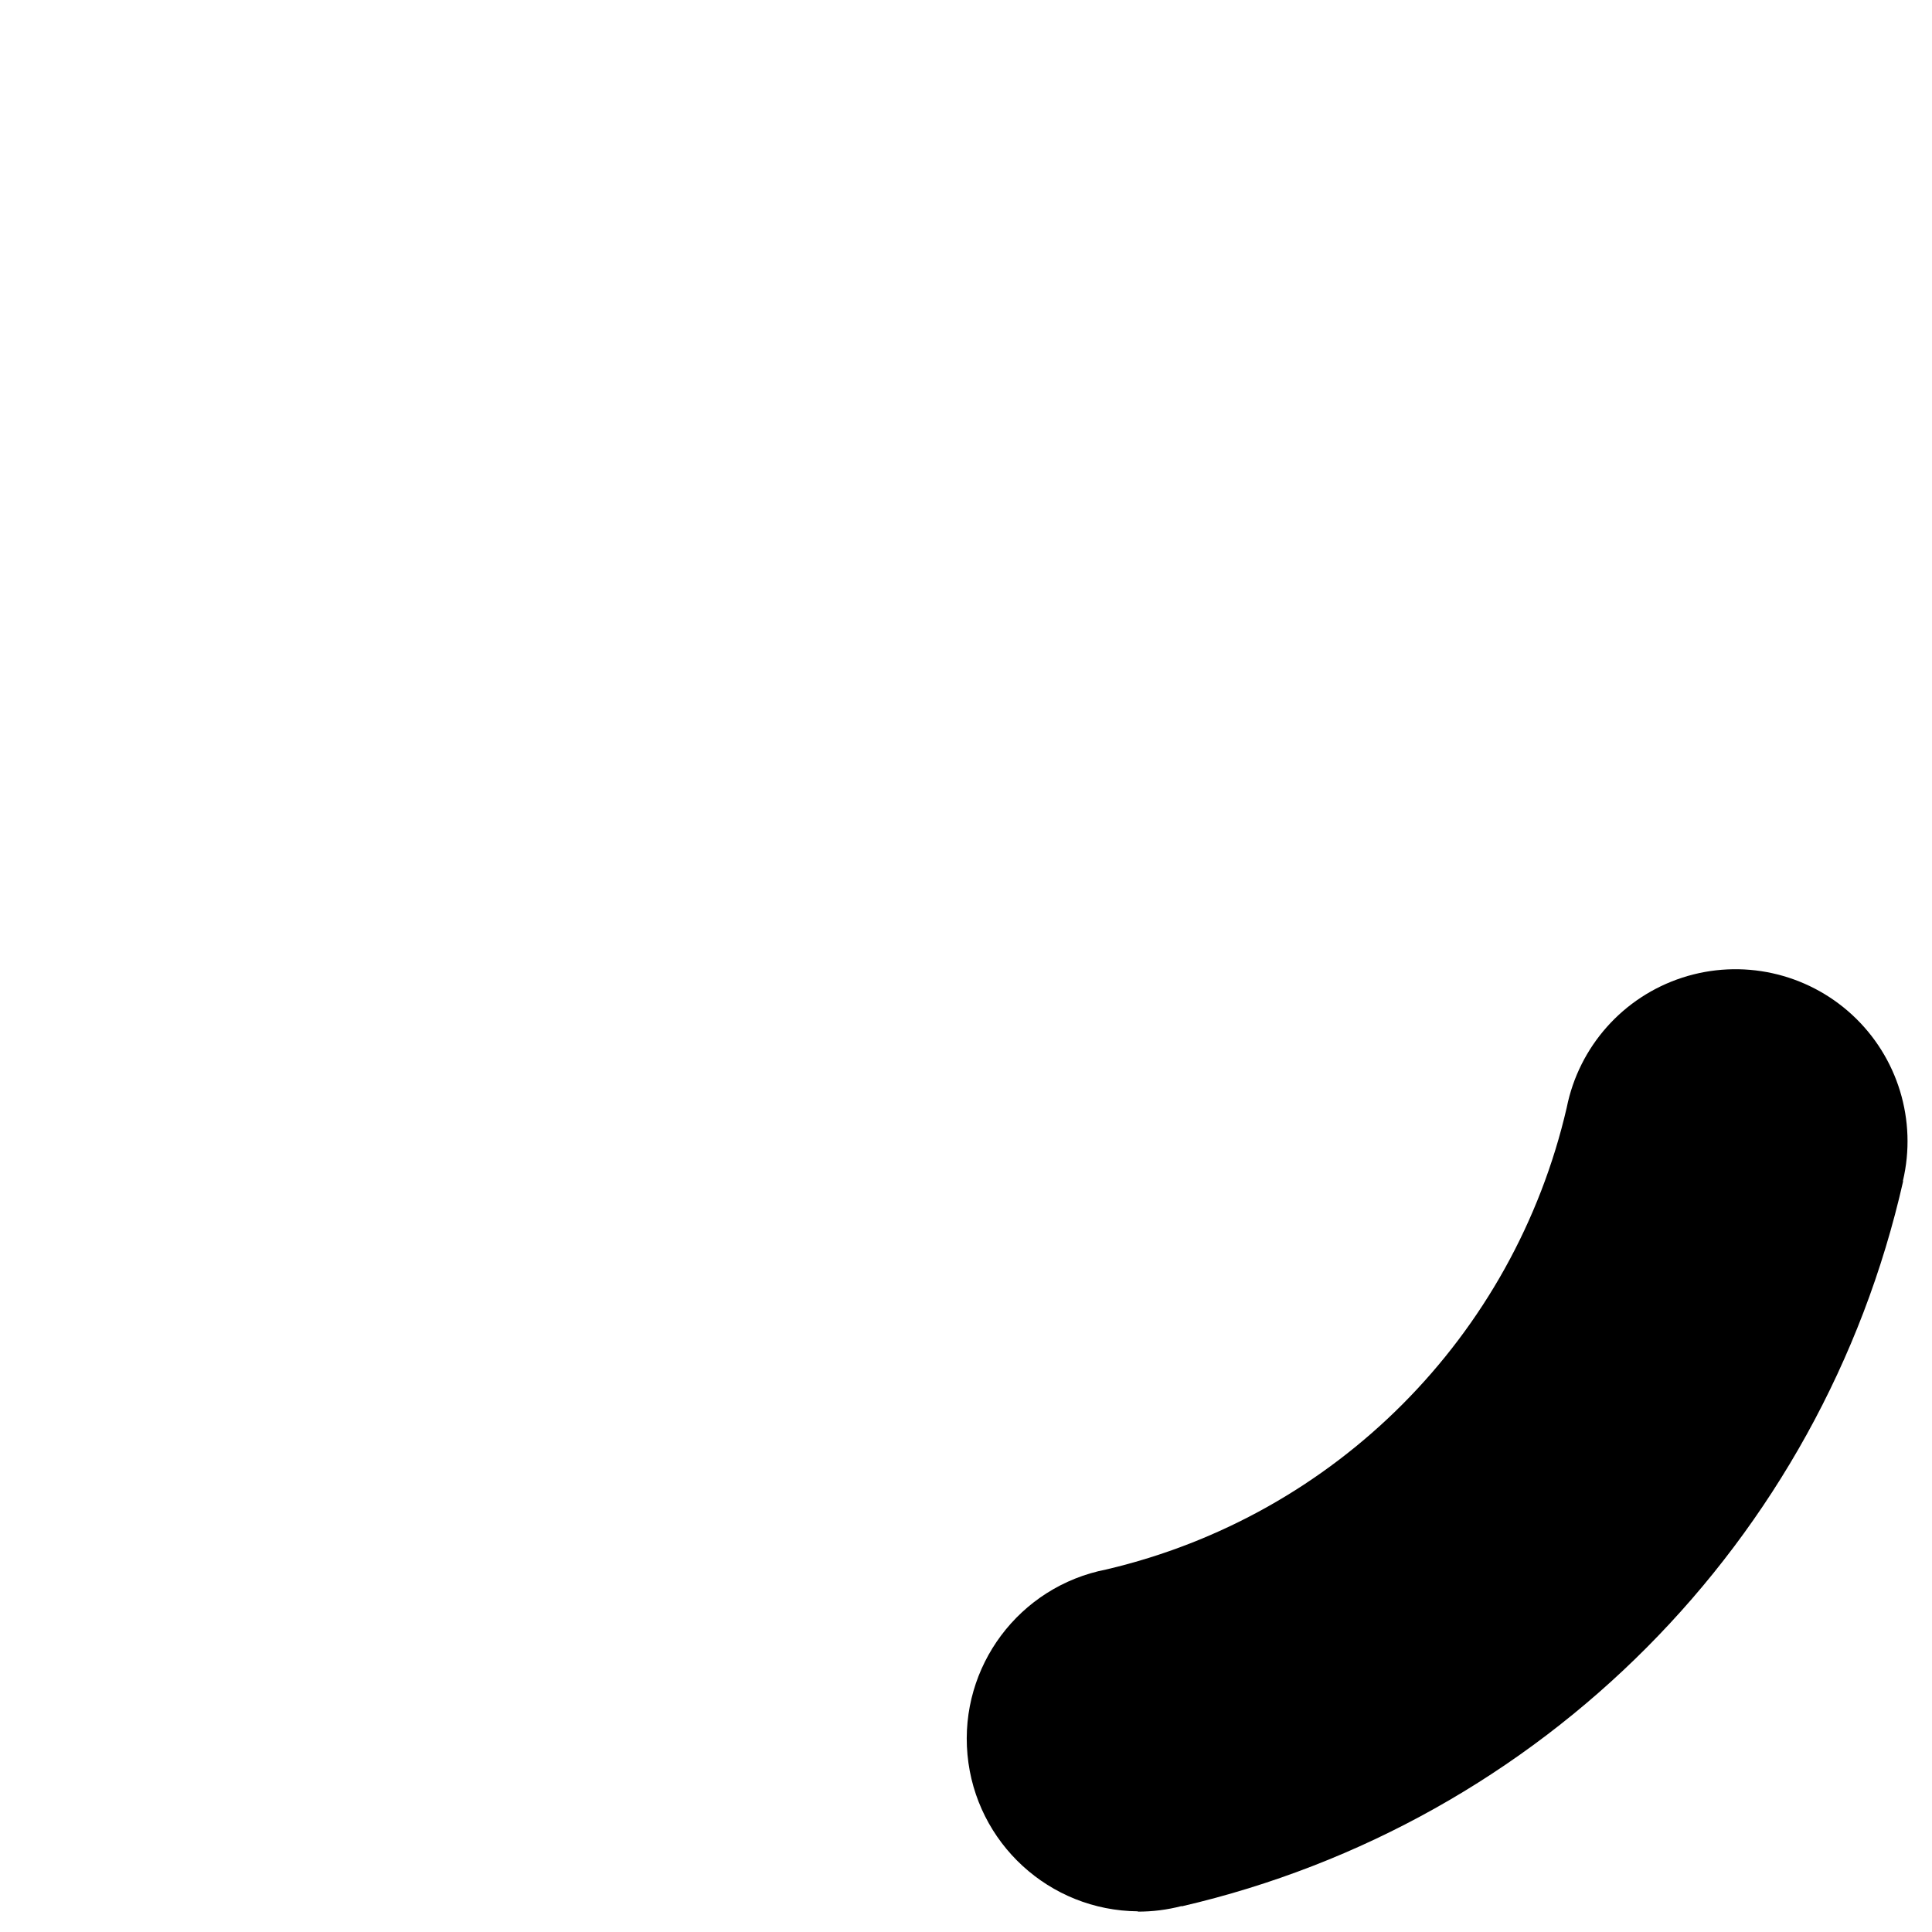
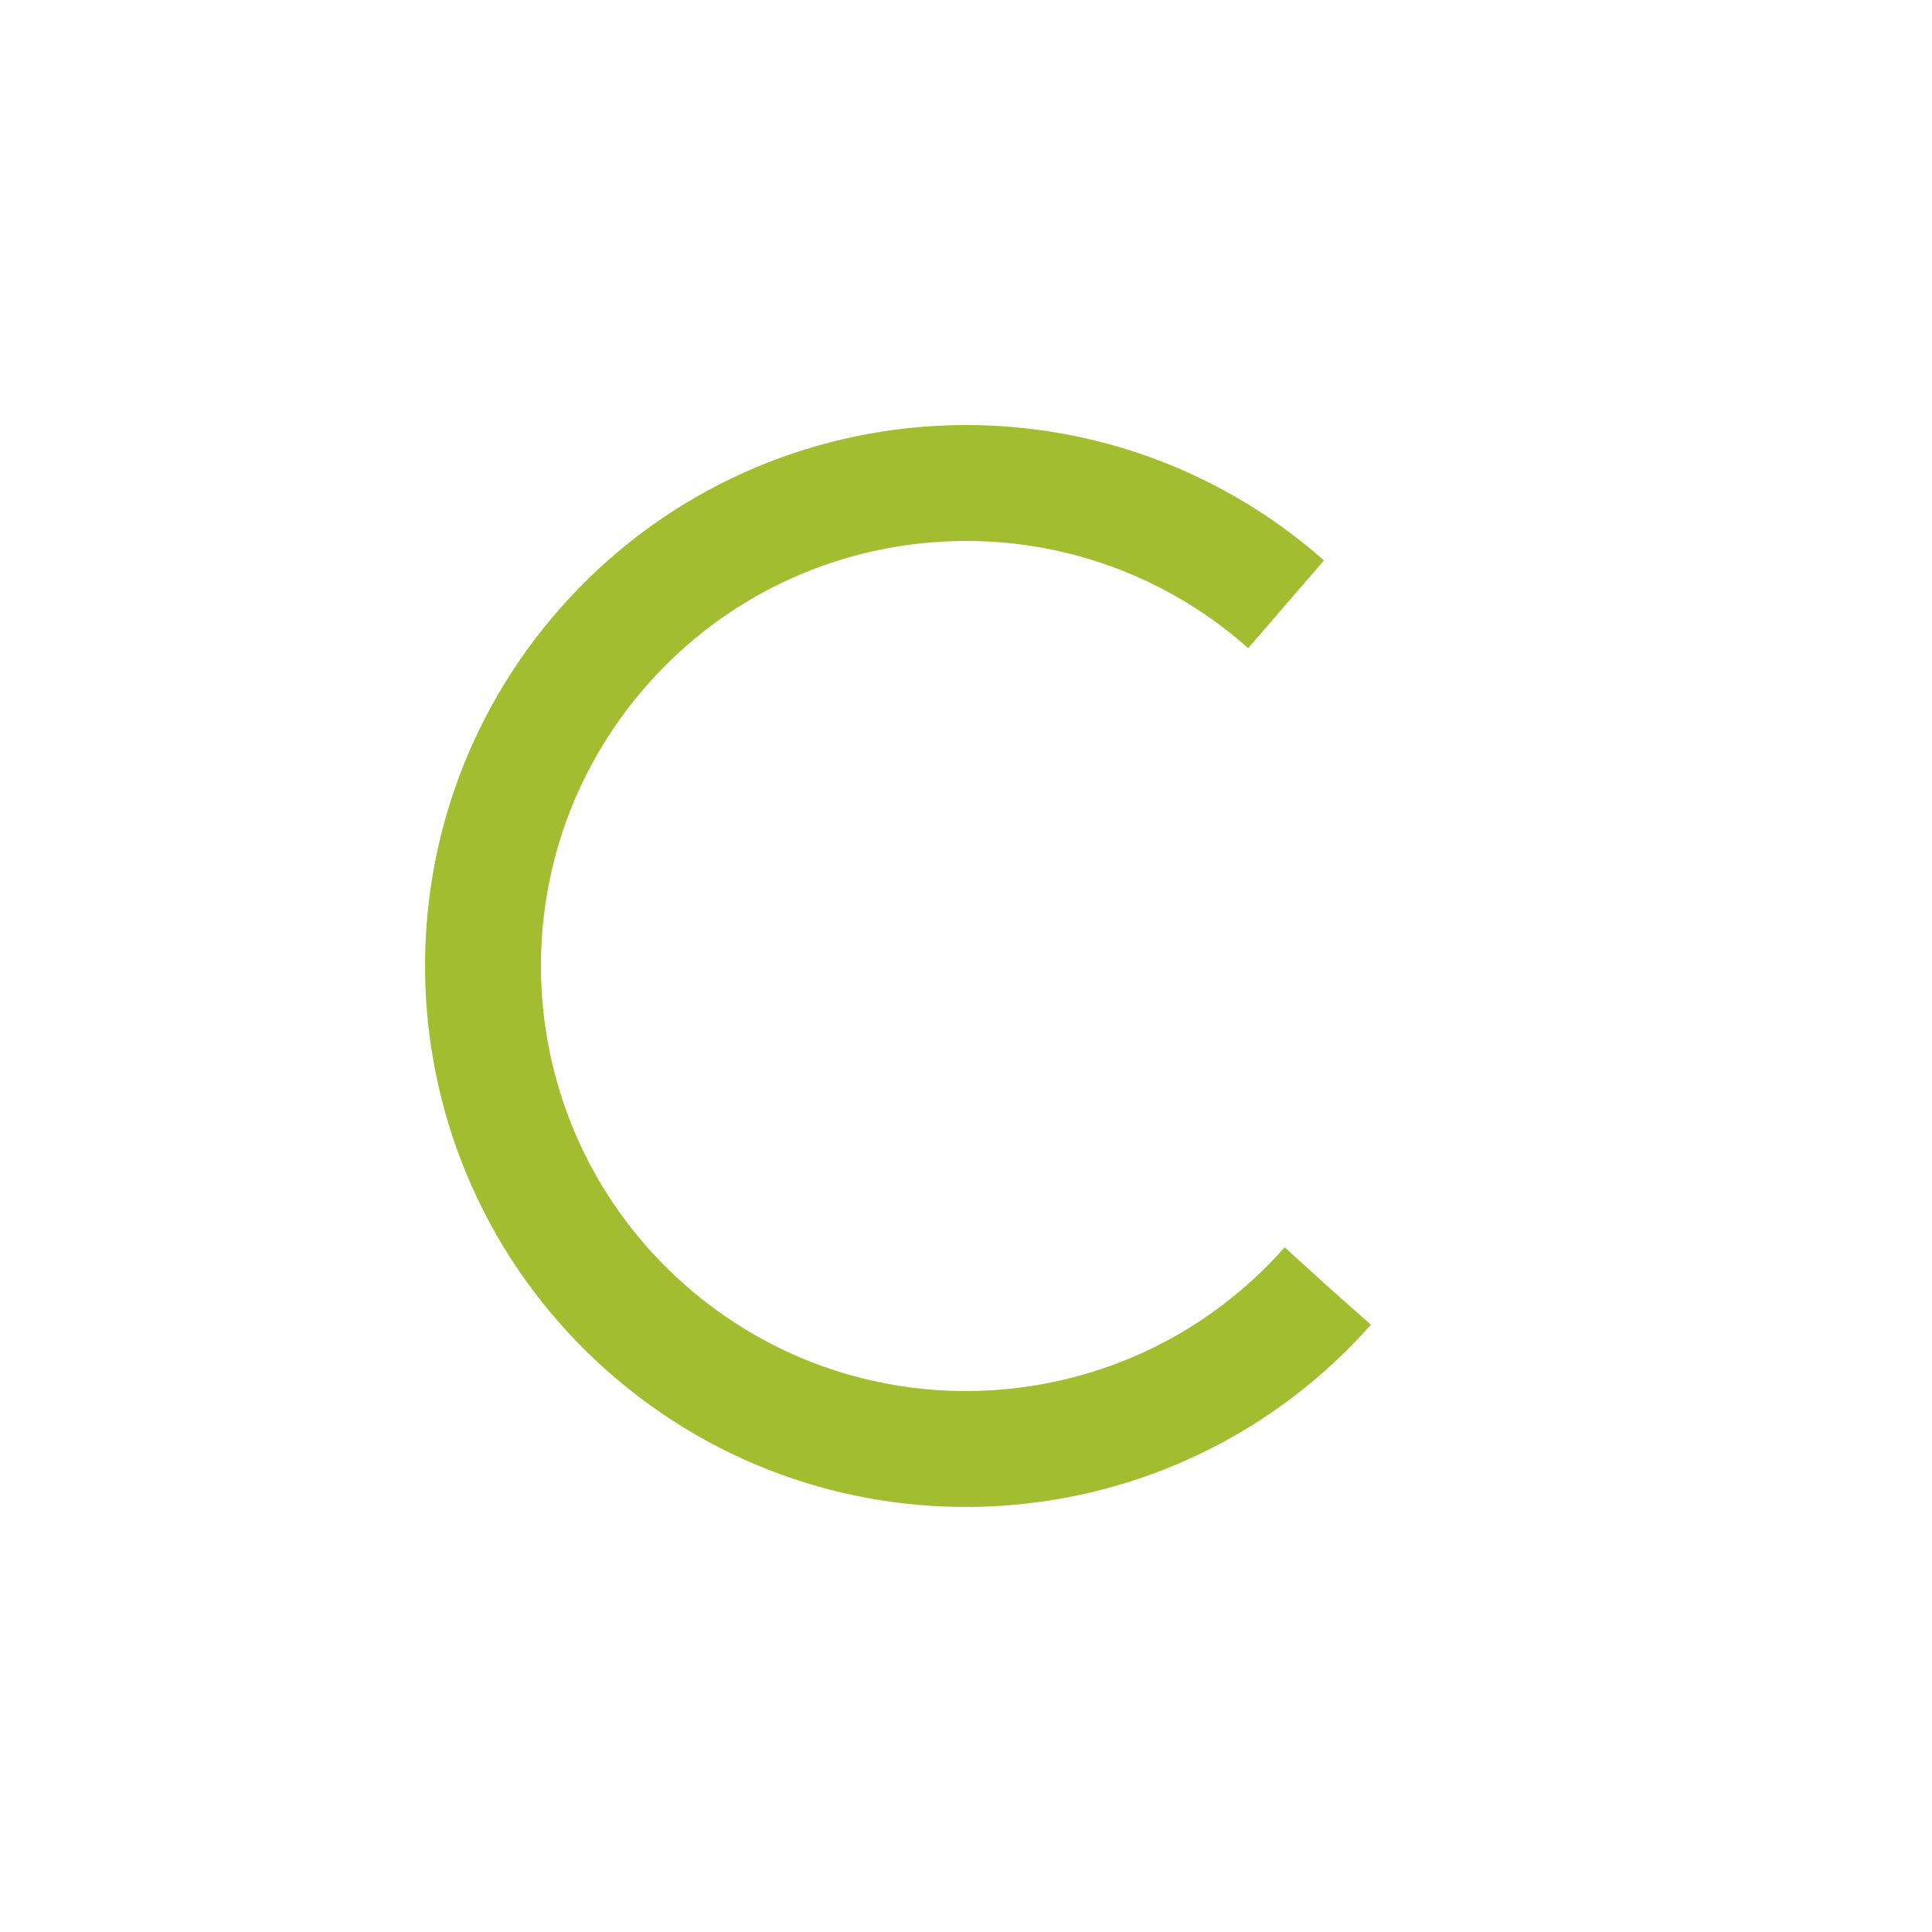
- <svg xmlns="http://www.w3.org/2000/svg" version="1.0" width="64px" height="64px" viewBox="0 0 128 128" xml:space="preserve">
-   <g>
-     <path d="M75.4 126.63a11.43 11.43 0 0 1-2.1-22.65 40.9 40.9 0 0 0 30.5-30.6 11.4 11.4 0 1 1 22.27 4.87h.02a63.77 63.77 0 0 1-47.8 48.05v-.02a11.38 11.38 0 0 1-2.93.37z" fill="#000000" fill-opacity="1" />
-     <animateTransform attributeName="transform" type="rotate" from="0 64 64" to="360 64 64" dur="800ms" repeatCount="indefinite" />
-   </g>
+ <svg xmlns="http://www.w3.org/2000/svg" width="128px" height="128px" viewBox="0 0 100 100" preserveAspectRatio="xMidYMid" class="lds-rolling" style="animation-play-state: running; animation-delay: 0s; background: none;">
+   <circle cx="50" cy="50" fill="none" ng-attr-stroke="{{config.color}}" ng-attr-stroke-width="{{config.width}}" ng-attr-r="{{config.radius}}" ng-attr-stroke-dasharray="{{config.dasharray}}" stroke="#a2bd30" stroke-width="6" r="25" stroke-dasharray="117.81 41.27" style="animation-play-state: running; animation-delay: 0s;" transform="rotate(41.5375 50 50)">
+     <animateTransform attributeName="transform" type="rotate" calcMode="linear" values="0 50 50;360 50 50" keyTimes="0;1" dur="1s" begin="0s" repeatCount="indefinite" style="animation-play-state: running; animation-delay: 0s;" />
+   </circle>
</svg>
